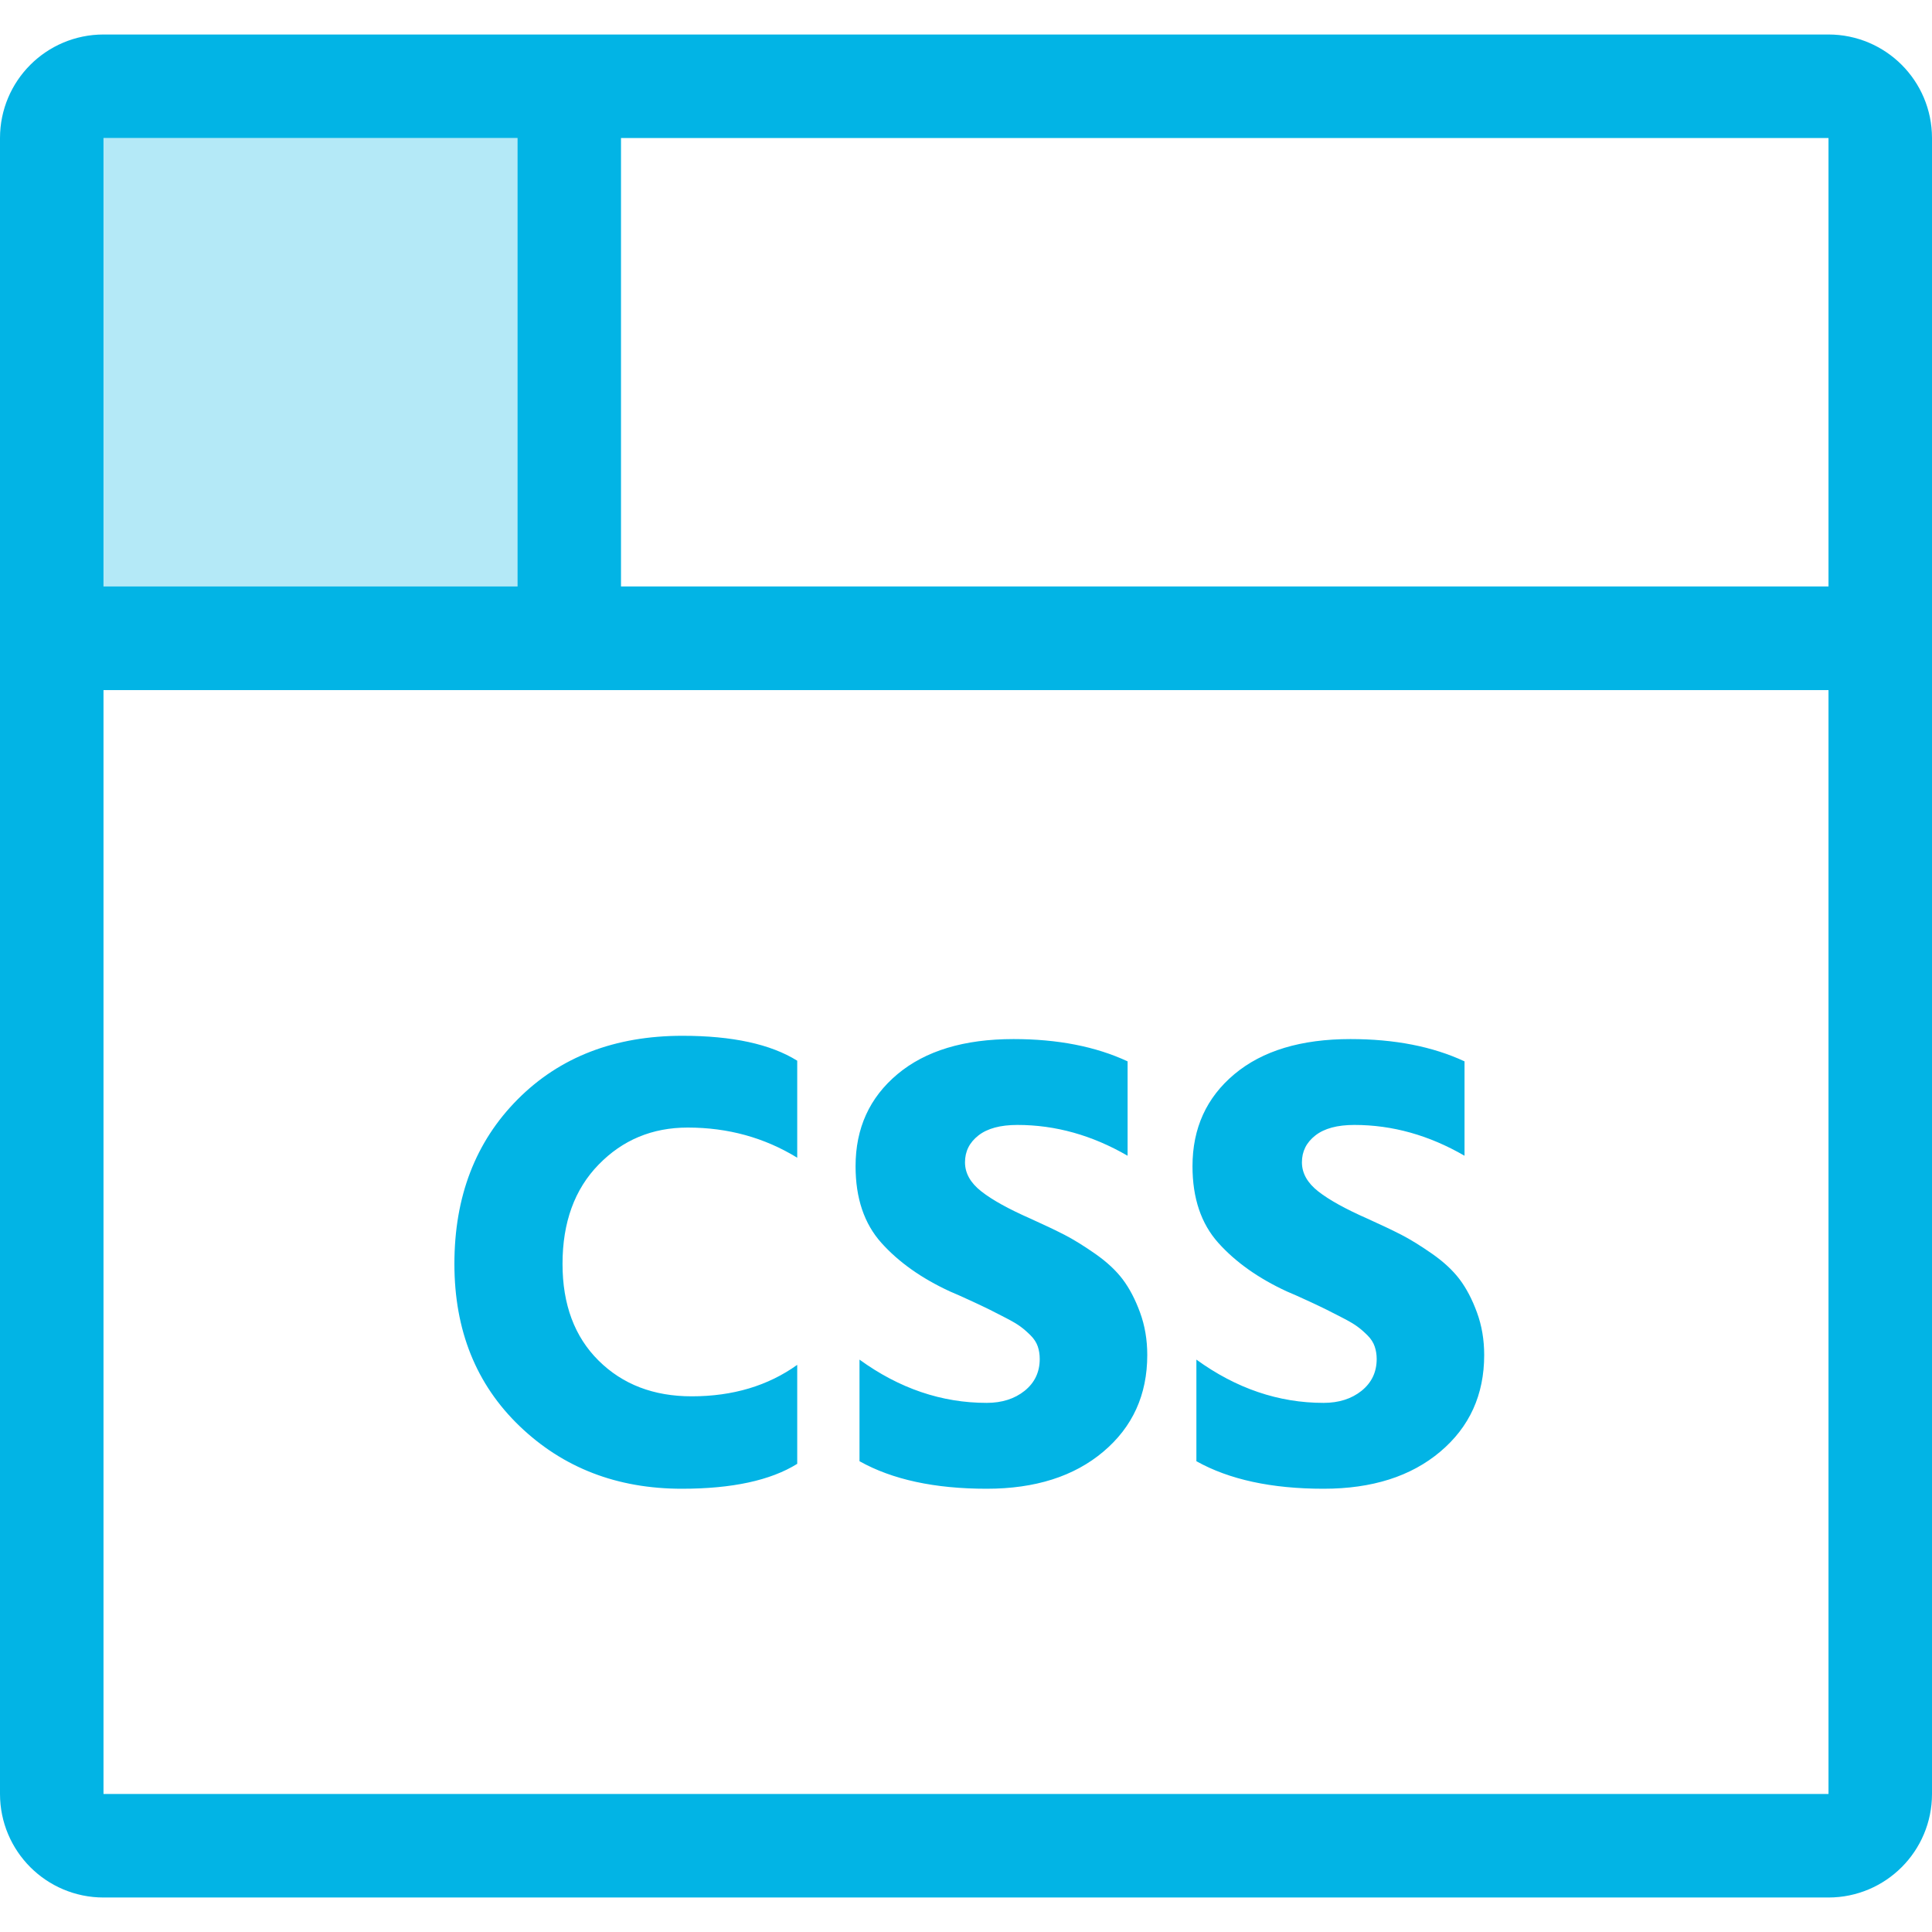
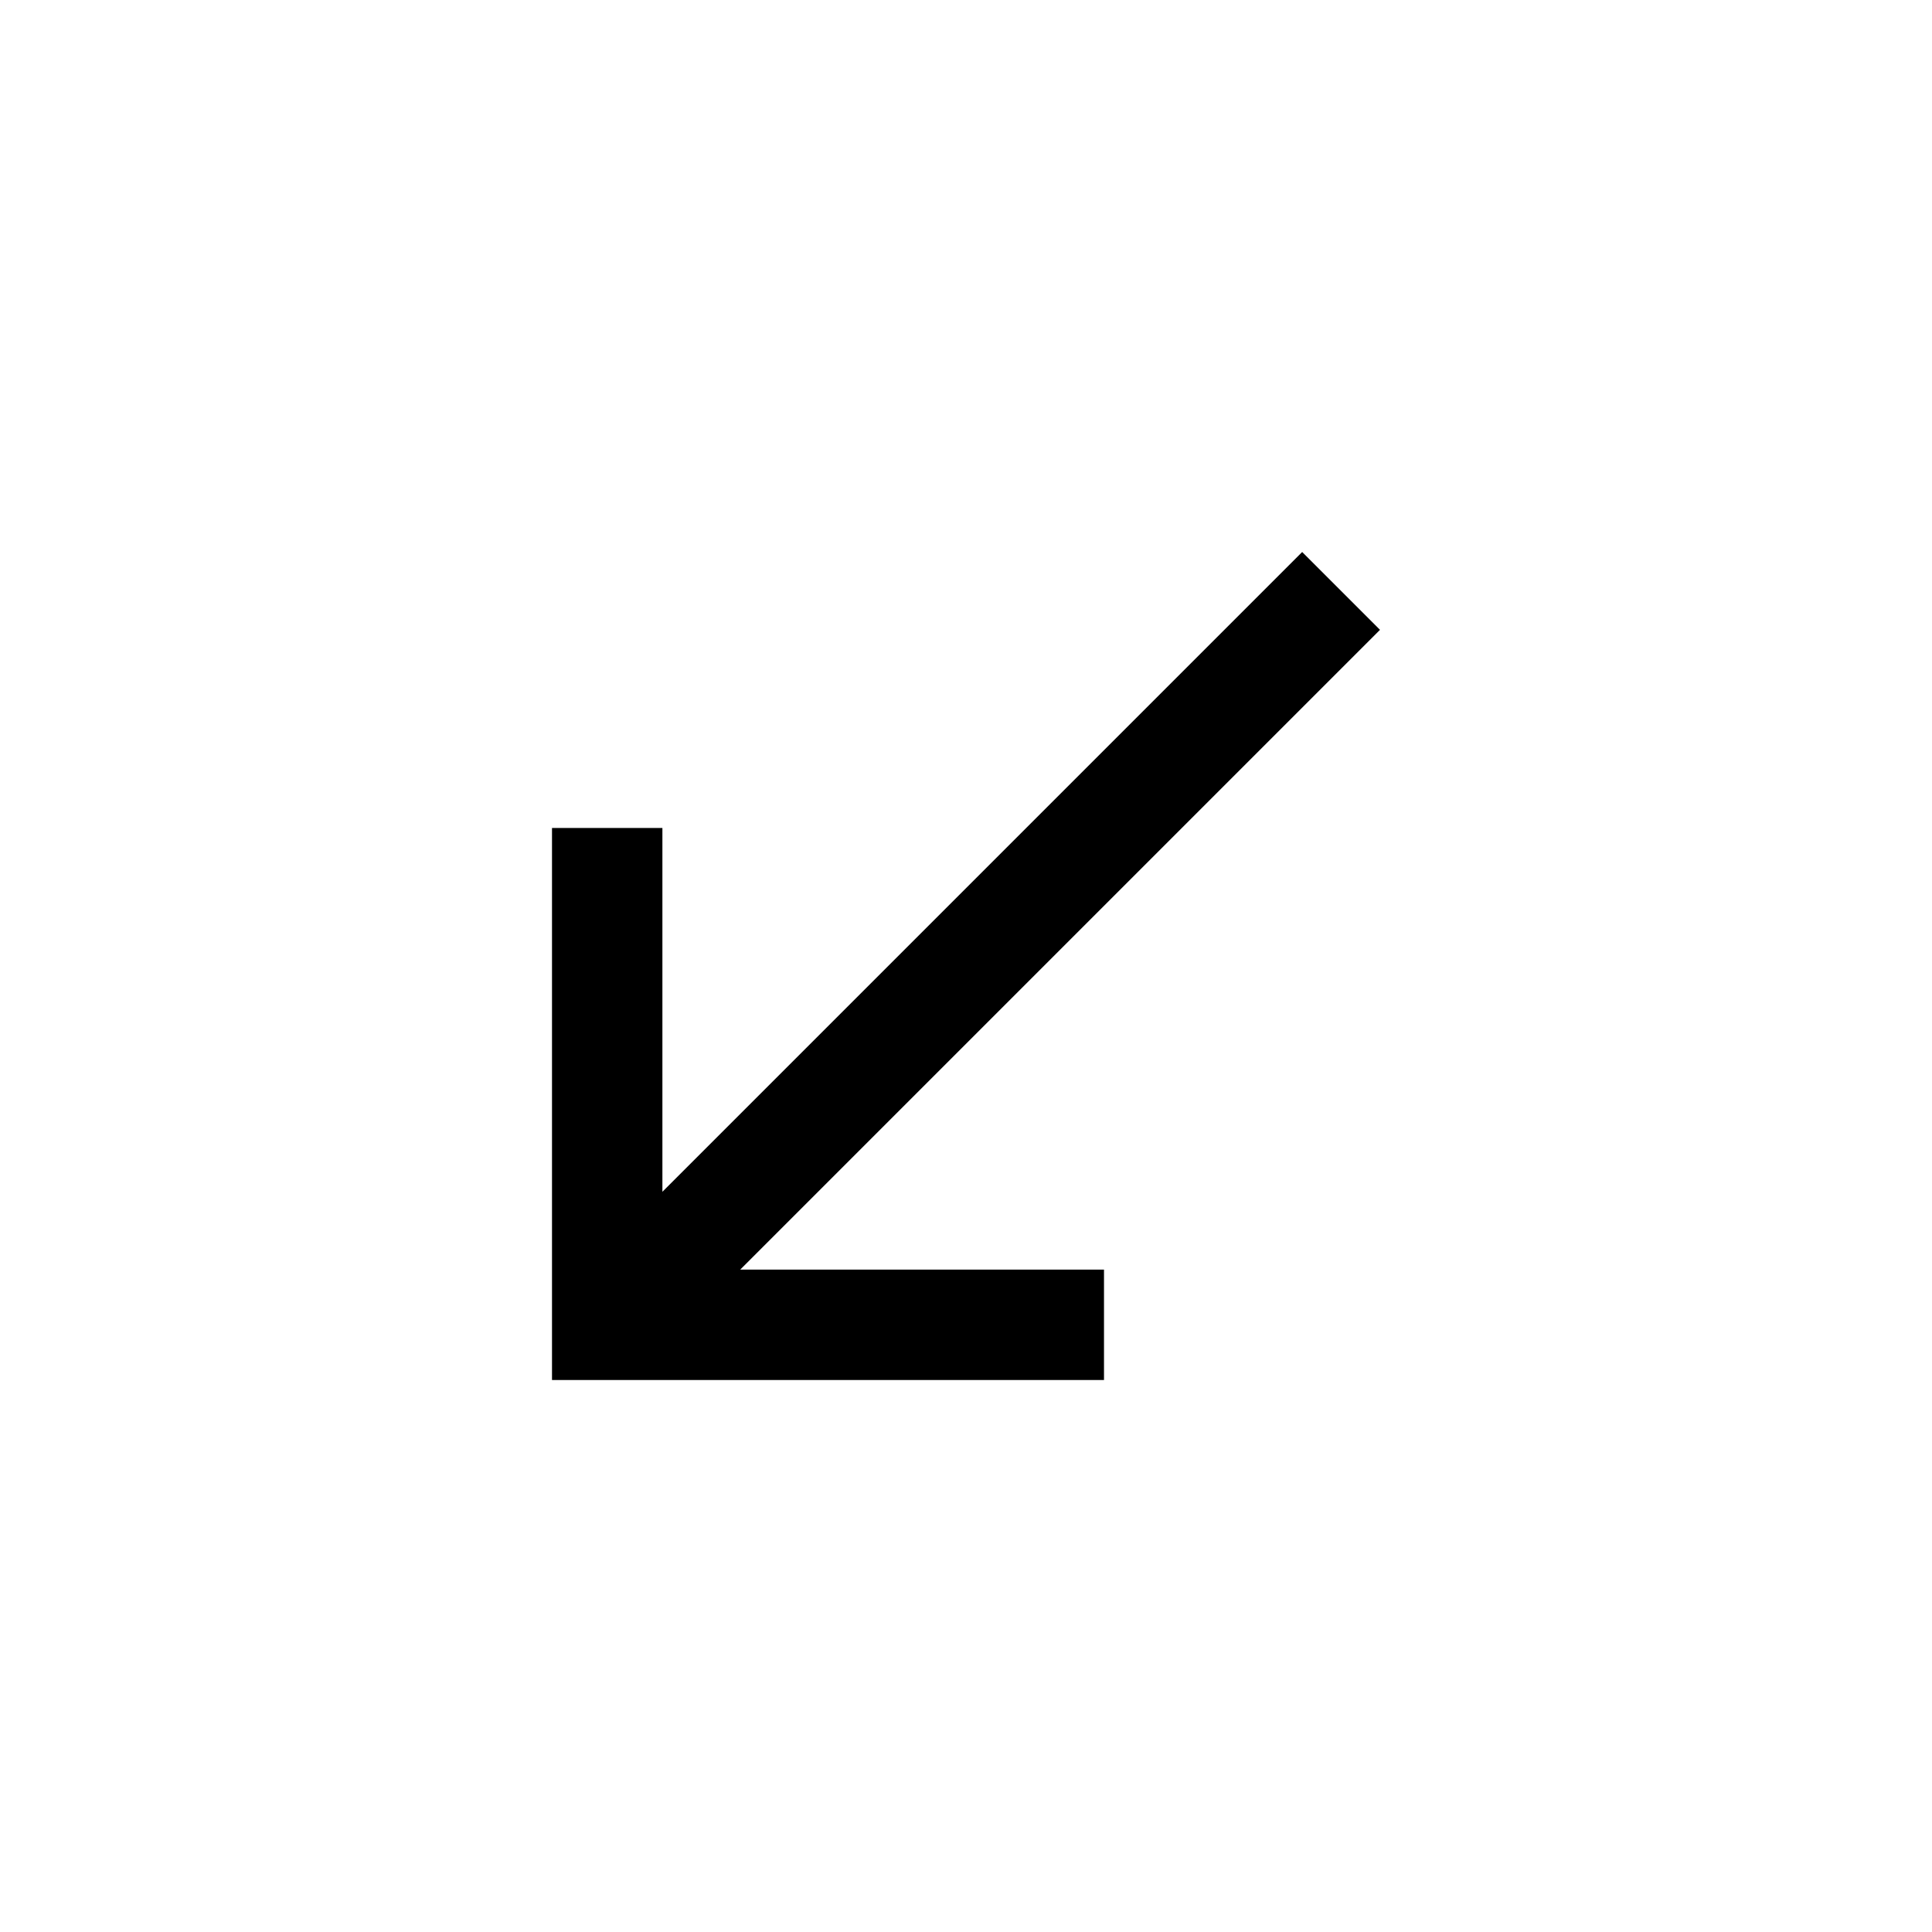
- <svg xmlns="http://www.w3.org/2000/svg" width="56px" height="56px" viewBox="0 0 56 56" version="1.1">
-   <g id="features02" stroke="none" stroke-width="1" fill="none" fill-rule="evenodd">
-     <g id="icon" transform="translate(0, 1)">
-       <path d="M1.5,17.5 L54.5,17.5 L54.5,3 C54.5,2.172 53.828,1.5 53,1.5 L3,1.5 C2.172,1.5 1.5,2.172 1.5,3 L1.5,17.5 Z" id="path" stroke="#02B4E5" stroke-width="3" />
-       <path d="M1.5,17.5 L1.5,51 C1.5,51.828 2.172,52.5 3,52.5 L53,52.5 C53.828,52.5 54.5,51.828 54.5,51 L54.5,17.5 L1.5,17.5 Z" id="path" stroke="#02B4E5" stroke-width="3" />
-       <path d="M23.108,29.745 L23.108,32.557 C22.157,31.974 21.1,31.683 19.934,31.683 C18.908,31.683 18.047,32.041 17.351,32.757 C16.654,33.472 16.305,34.432 16.305,35.635 C16.305,36.813 16.654,37.747 17.351,38.438 C18.047,39.128 18.946,39.473 20.049,39.473 C21.239,39.473 22.259,39.169 23.108,38.561 L23.108,41.43 C22.335,41.911 21.22,42.152 19.764,42.152 C17.889,42.152 16.321,41.547 15.061,40.337 C13.801,39.128 13.171,37.56 13.171,35.635 C13.171,33.684 13.782,32.095 15.004,30.866 C16.226,29.637 17.819,29.023 19.782,29.023 C21.227,29.023 22.335,29.264 23.108,29.745 Z M32.684,29.764 L32.684,32.5 C31.657,31.905 30.594,31.607 29.491,31.607 C28.997,31.607 28.621,31.708 28.361,31.911 C28.101,32.114 27.971,32.373 27.971,32.69 C27.971,33.007 28.13,33.288 28.447,33.535 C28.763,33.783 29.238,34.045 29.872,34.324 C30.264,34.501 30.59,34.656 30.85,34.789 C31.11,34.923 31.407,35.106 31.743,35.34 C32.079,35.575 32.345,35.822 32.541,36.081 C32.737,36.341 32.905,36.661 33.044,37.041 C33.184,37.421 33.254,37.833 33.254,38.276 C33.254,39.429 32.829,40.363 31.98,41.078 C31.132,41.794 30.005,42.152 28.599,42.152 C27.091,42.152 25.863,41.886 24.913,41.354 L24.913,38.409 C26.065,39.245 27.294,39.663 28.599,39.663 C29.042,39.663 29.409,39.546 29.701,39.312 C29.992,39.077 30.137,38.77 30.137,38.39 C30.137,38.263 30.119,38.143 30.081,38.029 C30.042,37.915 29.973,37.807 29.872,37.706 C29.77,37.605 29.672,37.519 29.577,37.45 C29.482,37.38 29.343,37.298 29.159,37.203 C28.975,37.107 28.82,37.028 28.694,36.965 C28.567,36.902 28.38,36.813 28.133,36.699 C27.886,36.585 27.687,36.496 27.535,36.433 C26.711,36.053 26.049,35.584 25.549,35.027 C25.049,34.47 24.799,33.729 24.799,32.804 C24.799,31.702 25.204,30.812 26.015,30.134 C26.825,29.457 27.946,29.118 29.378,29.118 C30.657,29.118 31.759,29.333 32.684,29.764 Z M42.45,29.764 L42.45,32.5 C41.423,31.905 40.36,31.607 39.258,31.607 C38.763,31.607 38.387,31.708 38.127,31.911 C37.867,32.114 37.737,32.373 37.737,32.69 C37.737,33.007 37.896,33.288 38.212,33.535 C38.529,33.783 39.004,34.045 39.638,34.324 C40.03,34.501 40.356,34.656 40.616,34.789 C40.876,34.923 41.173,35.106 41.509,35.34 C41.845,35.575 42.111,35.822 42.307,36.081 C42.503,36.341 42.671,36.661 42.81,37.041 C42.95,37.421 43.02,37.833 43.02,38.276 C43.02,39.429 42.595,40.363 41.746,41.078 C40.898,41.794 39.771,42.152 38.364,42.152 C36.857,42.152 35.629,41.886 34.678,41.354 L34.678,38.409 C35.831,39.245 37.06,39.663 38.364,39.663 C38.808,39.663 39.175,39.546 39.467,39.312 C39.758,39.077 39.904,38.77 39.904,38.39 C39.904,38.263 39.885,38.143 39.846,38.029 C39.808,37.915 39.739,37.807 39.638,37.706 C39.536,37.605 39.438,37.519 39.343,37.45 C39.248,37.38 39.109,37.298 38.925,37.203 C38.741,37.107 38.586,37.028 38.459,36.965 C38.333,36.902 38.146,36.813 37.899,36.699 C37.652,36.585 37.453,36.496 37.3,36.433 C36.477,36.053 35.815,35.584 35.315,35.027 C34.815,34.47 34.565,33.729 34.565,32.804 C34.565,31.702 34.97,30.812 35.781,30.134 C36.591,29.457 37.712,29.118 39.144,29.118 C40.423,29.118 41.525,29.333 42.45,29.764 Z" id="path" fill="#02B4E5" fill-rule="nonzero" />
-       <rect id="path" fill="#02B4E5" opacity="0.3" x="3" y="3" width="12" height="13" />
-       <rect id="path" fill="#02B4E5" x="15" y="2" width="3" height="16" />
-     </g>
-   </g>
+ <svg xmlns="http://www.w3.org/2000/svg" id="svg3777" version="1.1" viewBox="0 0 56 56" height="56" width="56">
+   <defs id="defs3781" />
+   <path id="path3773" fill="none" d="M 0,0 H 24 V 24 H 0 Z" />
+   <path style="stroke-width:1.6" id="path3775" d="M 40,18.256 37.744,16 19.2,34.544 V 24 H 16 V 40 H 32 V 36.8 H 21.456 Z" />
</svg>
